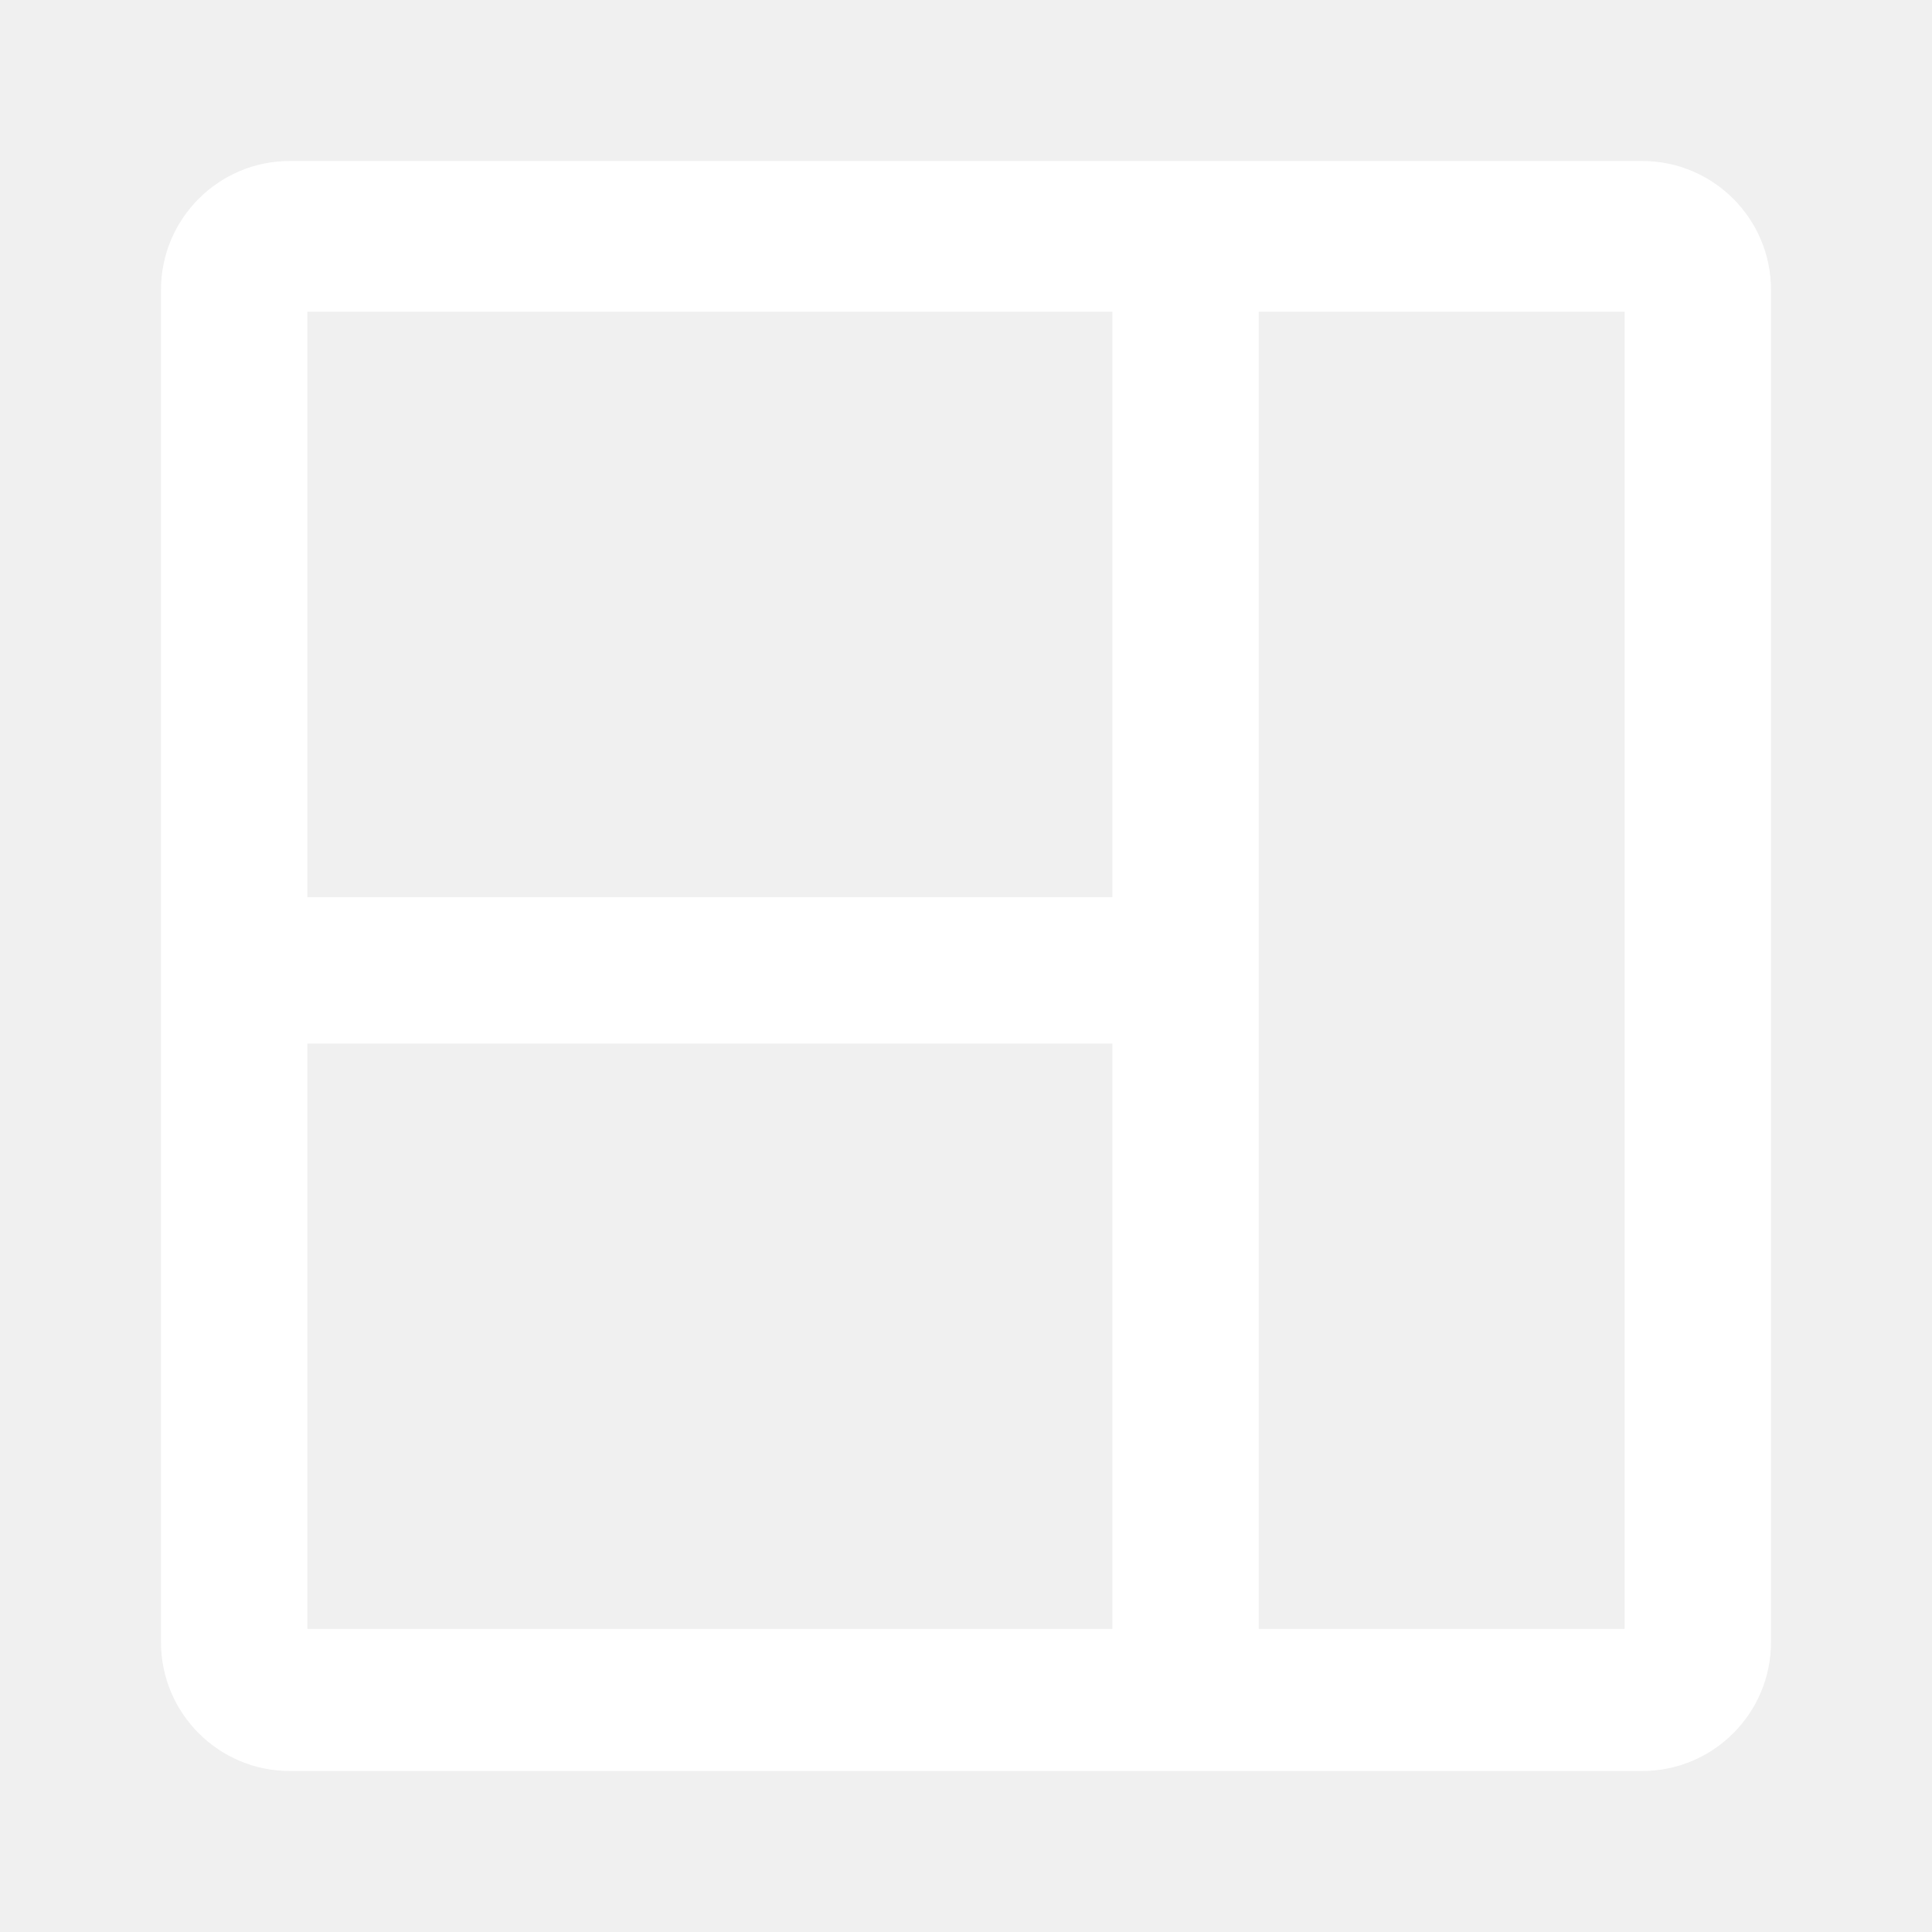
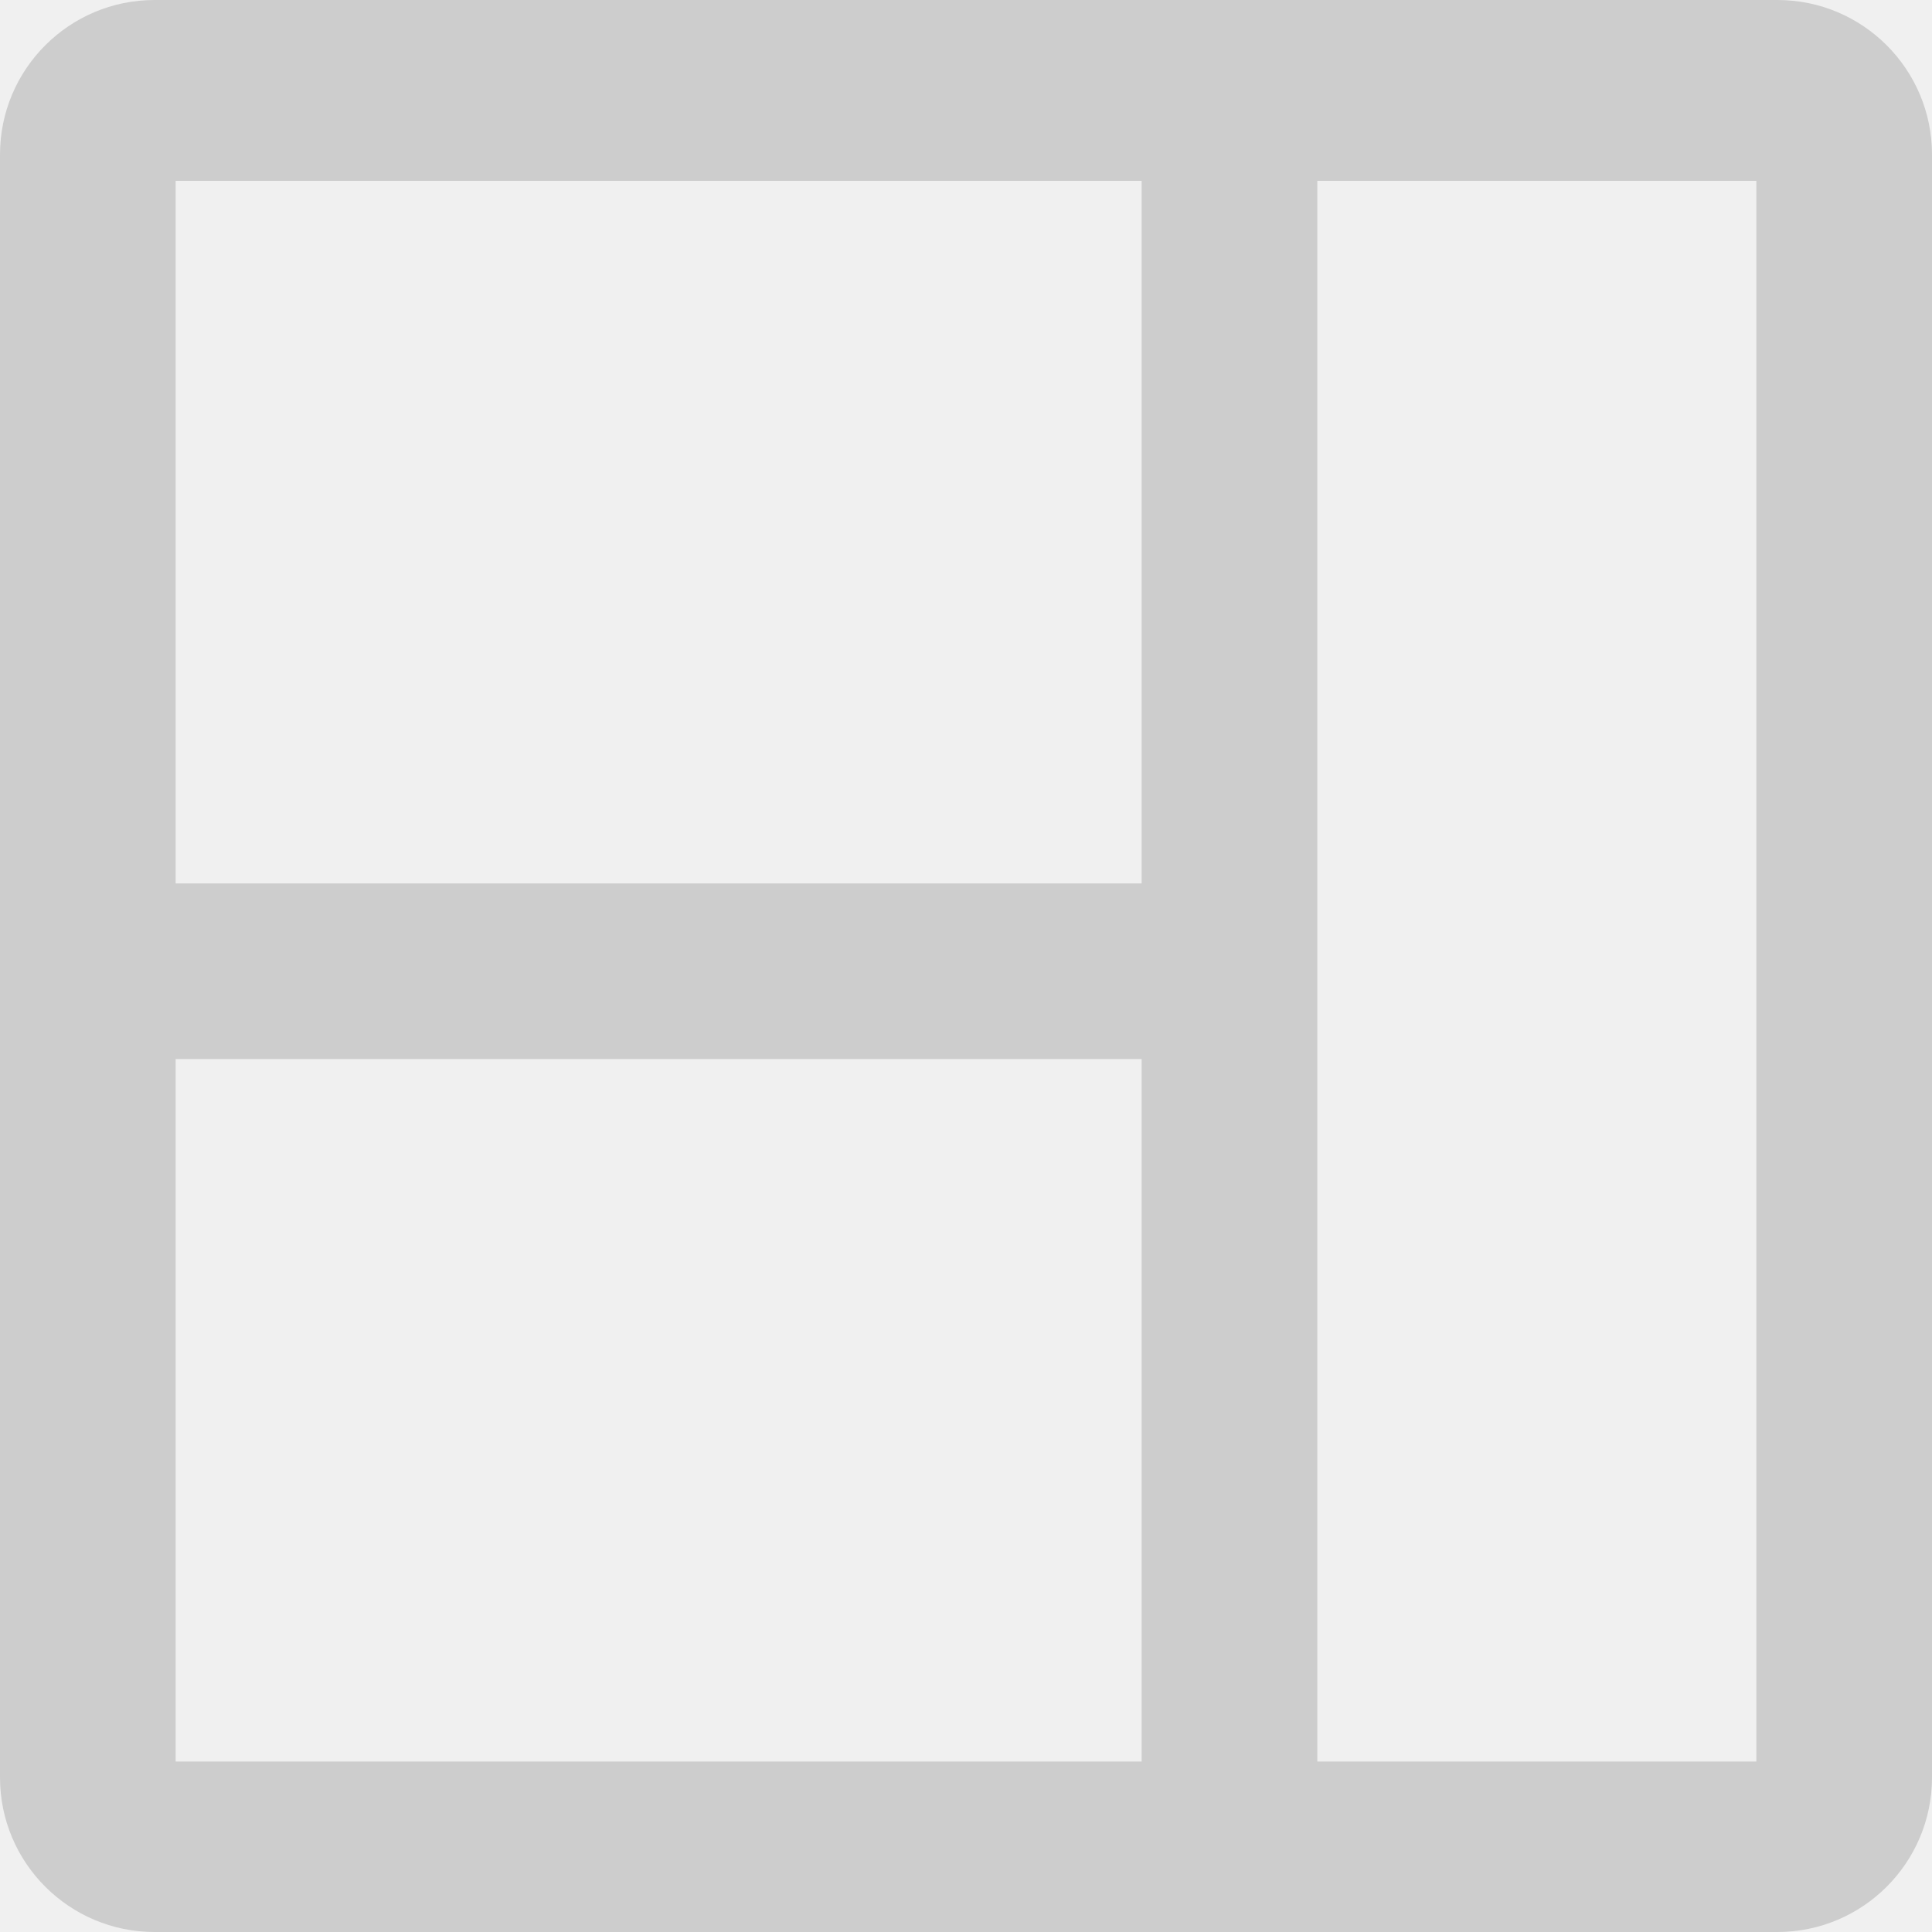
- <svg xmlns="http://www.w3.org/2000/svg" width="30" height="30" viewBox="0 0 30 30" fill="none">
-   <path d="M25.227 2.5H4.773H4.5C3.395 2.5 2.5 3.396 2.5 4.5C2.5 4.68 2.5 4.807 2.5 4.84V25.294V25.5C2.5 26.605 3.396 27.5 4.5 27.5C4.644 27.5 4.744 27.5 4.773 27.5H25.227C25.256 27.5 25.356 27.5 25.5 27.5C26.604 27.5 27.5 26.604 27.5 25.5C27.5 25.393 27.5 25.319 27.5 25.294V4.84C27.5 4.807 27.5 4.68 27.5 4.5C27.5 3.396 26.604 2.5 25.5 2.5C25.356 2.5 25.256 2.5 25.227 2.5ZM17.273 25.294H4.773V16.204H17.273V25.294ZM17.273 13.931H4.773V4.84L17.273 4.84V13.931ZM25.227 25.294H19.546V4.84H25.227V25.294Z" fill="white" />
+ <svg xmlns="http://www.w3.org/2000/svg" width="25" height="25" viewBox="0 0 25 25" fill="none">
+   <path d="M22.727 0H2.273H2C0.895 0 0 0.896 0 2C0 2.18 0 2.307 0 2.34V22.794V23C0 24.105 0.896 25 2 25C2.144 25 2.244 25 2.273 25H22.727C22.756 25 22.856 25 23 25C24.104 25 25 24.104 25 23C25 22.893 25 22.819 25 22.794V2.34C25 2.307 25 2.18 25 2C25 0.896 24.104 0 23 0C22.856 0 22.756 0 22.727 0ZM14.773 22.794H2.273V13.704H14.773V22.794ZM14.773 11.431H2.273V2.34L14.773 2.34V11.431ZM22.727 22.794H17.046V2.34H22.727V22.794Z" fill="#CDCDCD" />
</svg>
